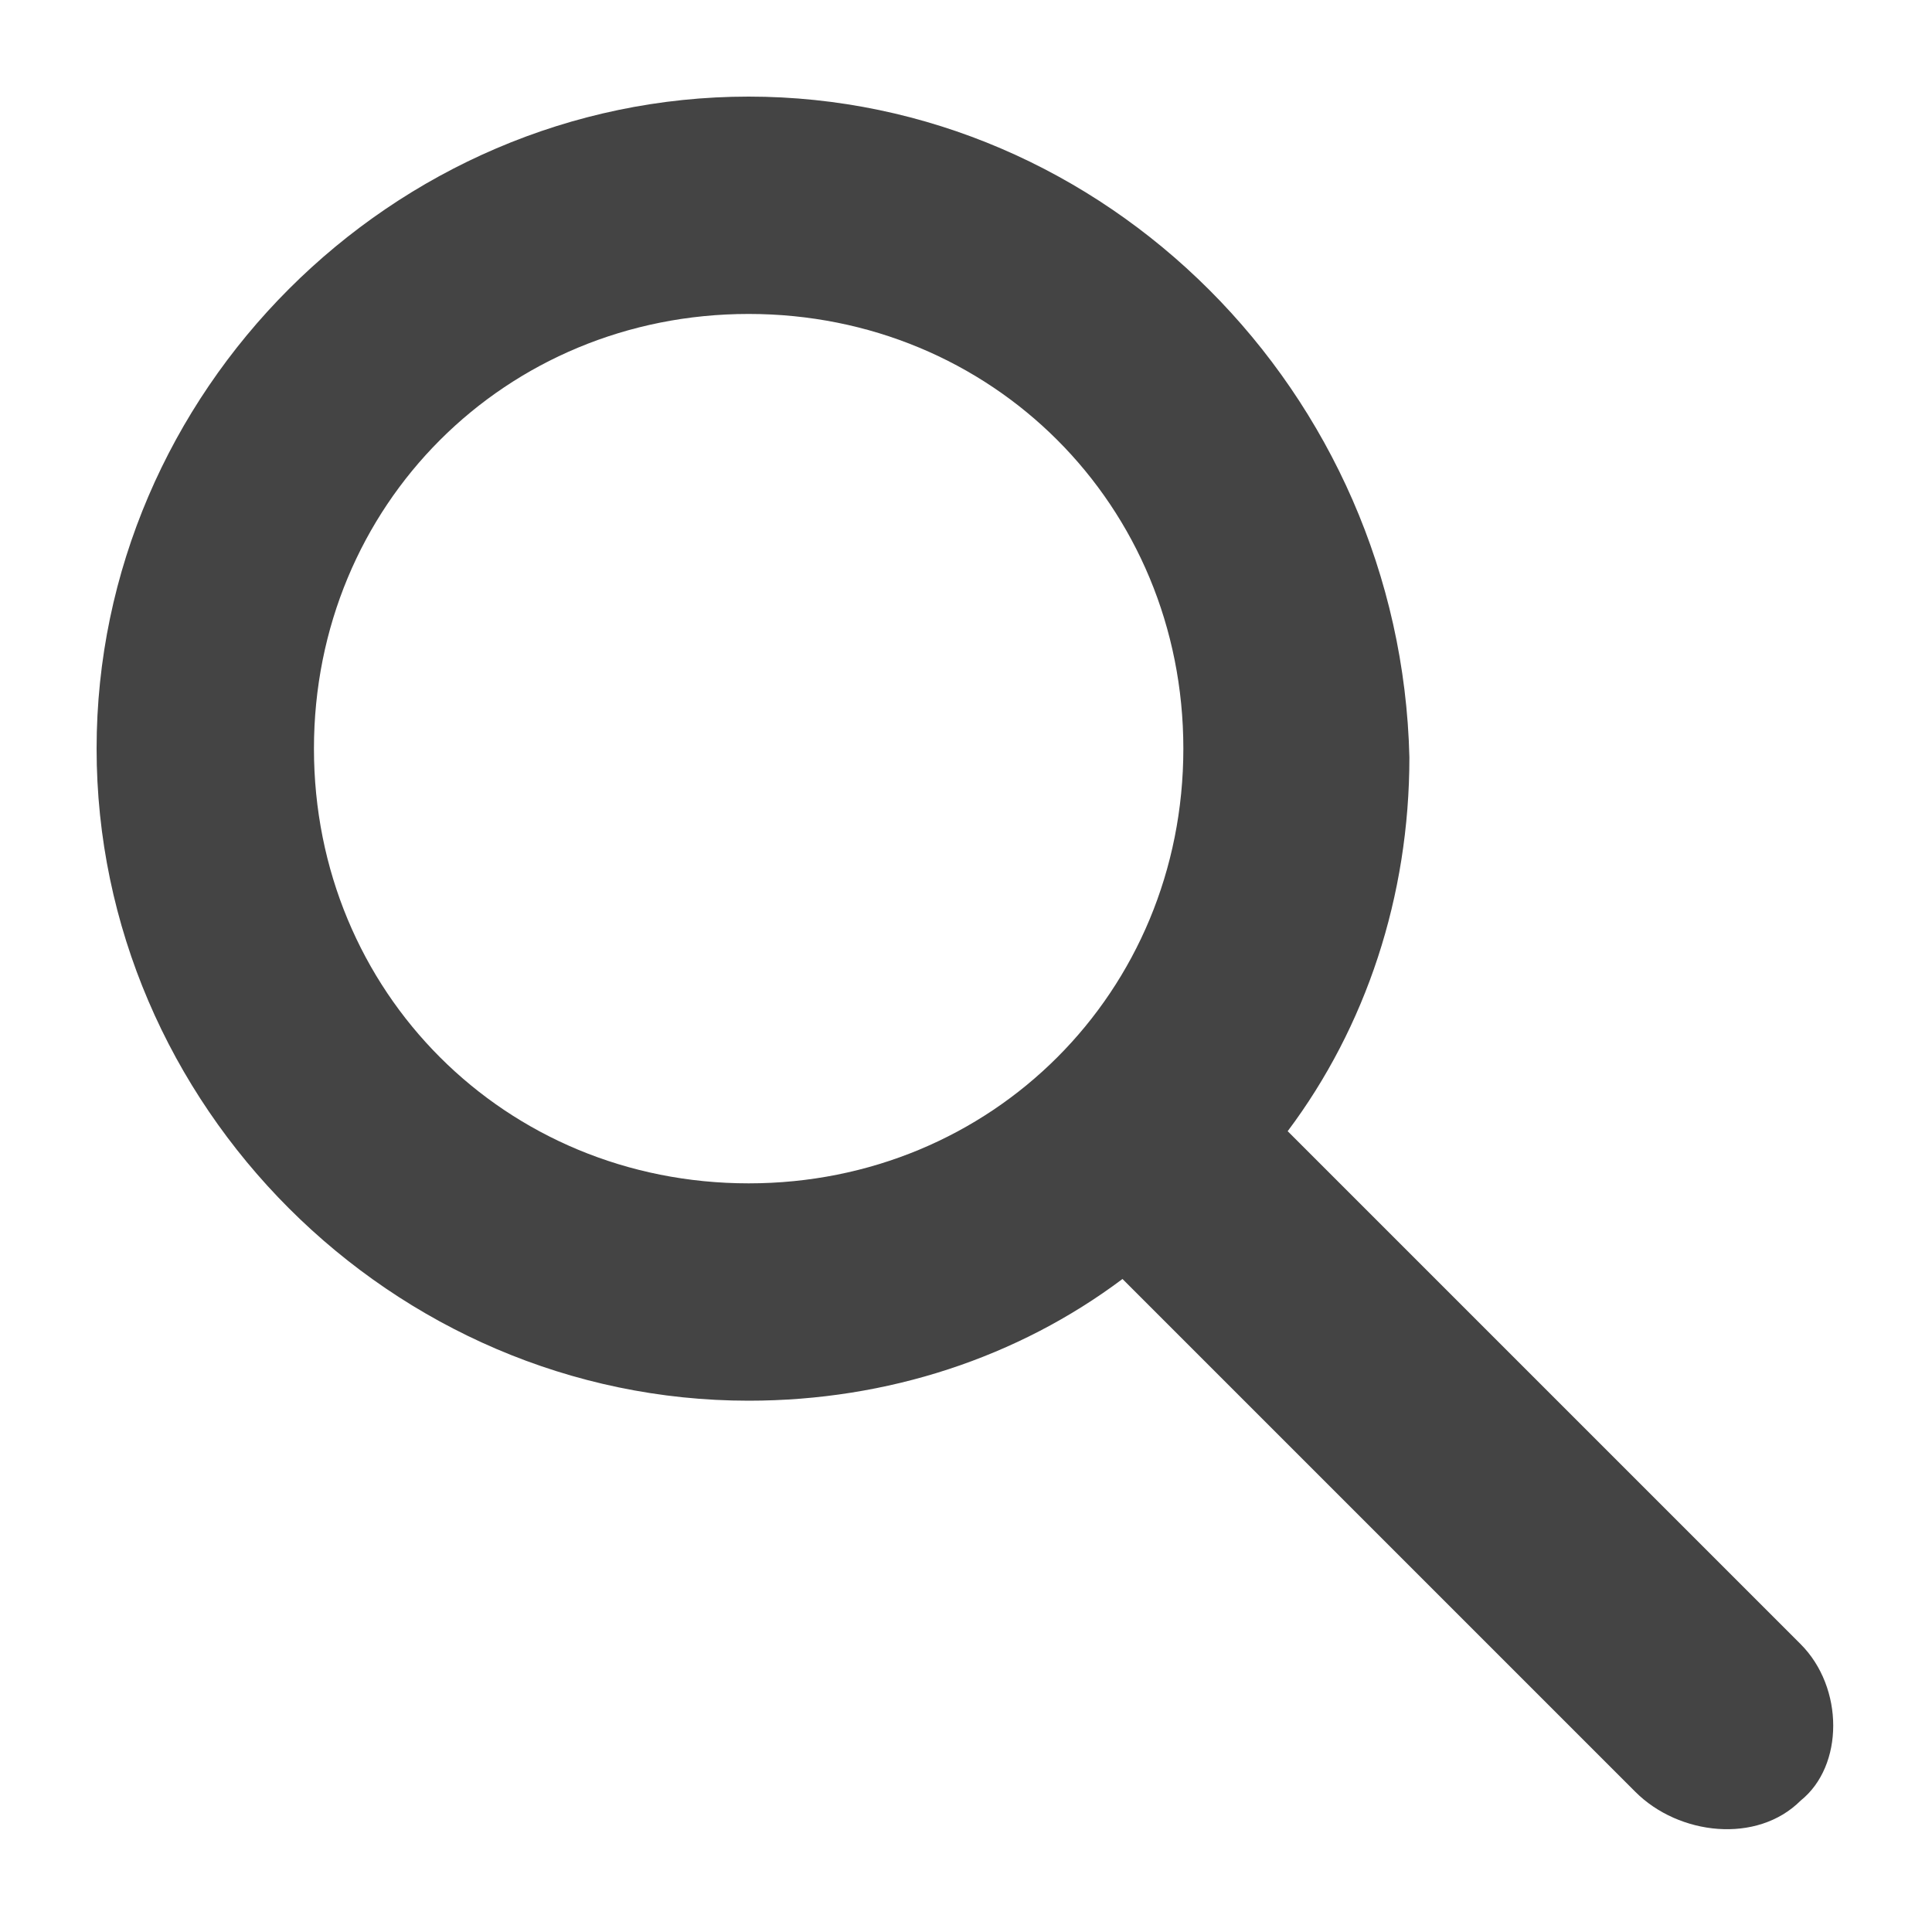
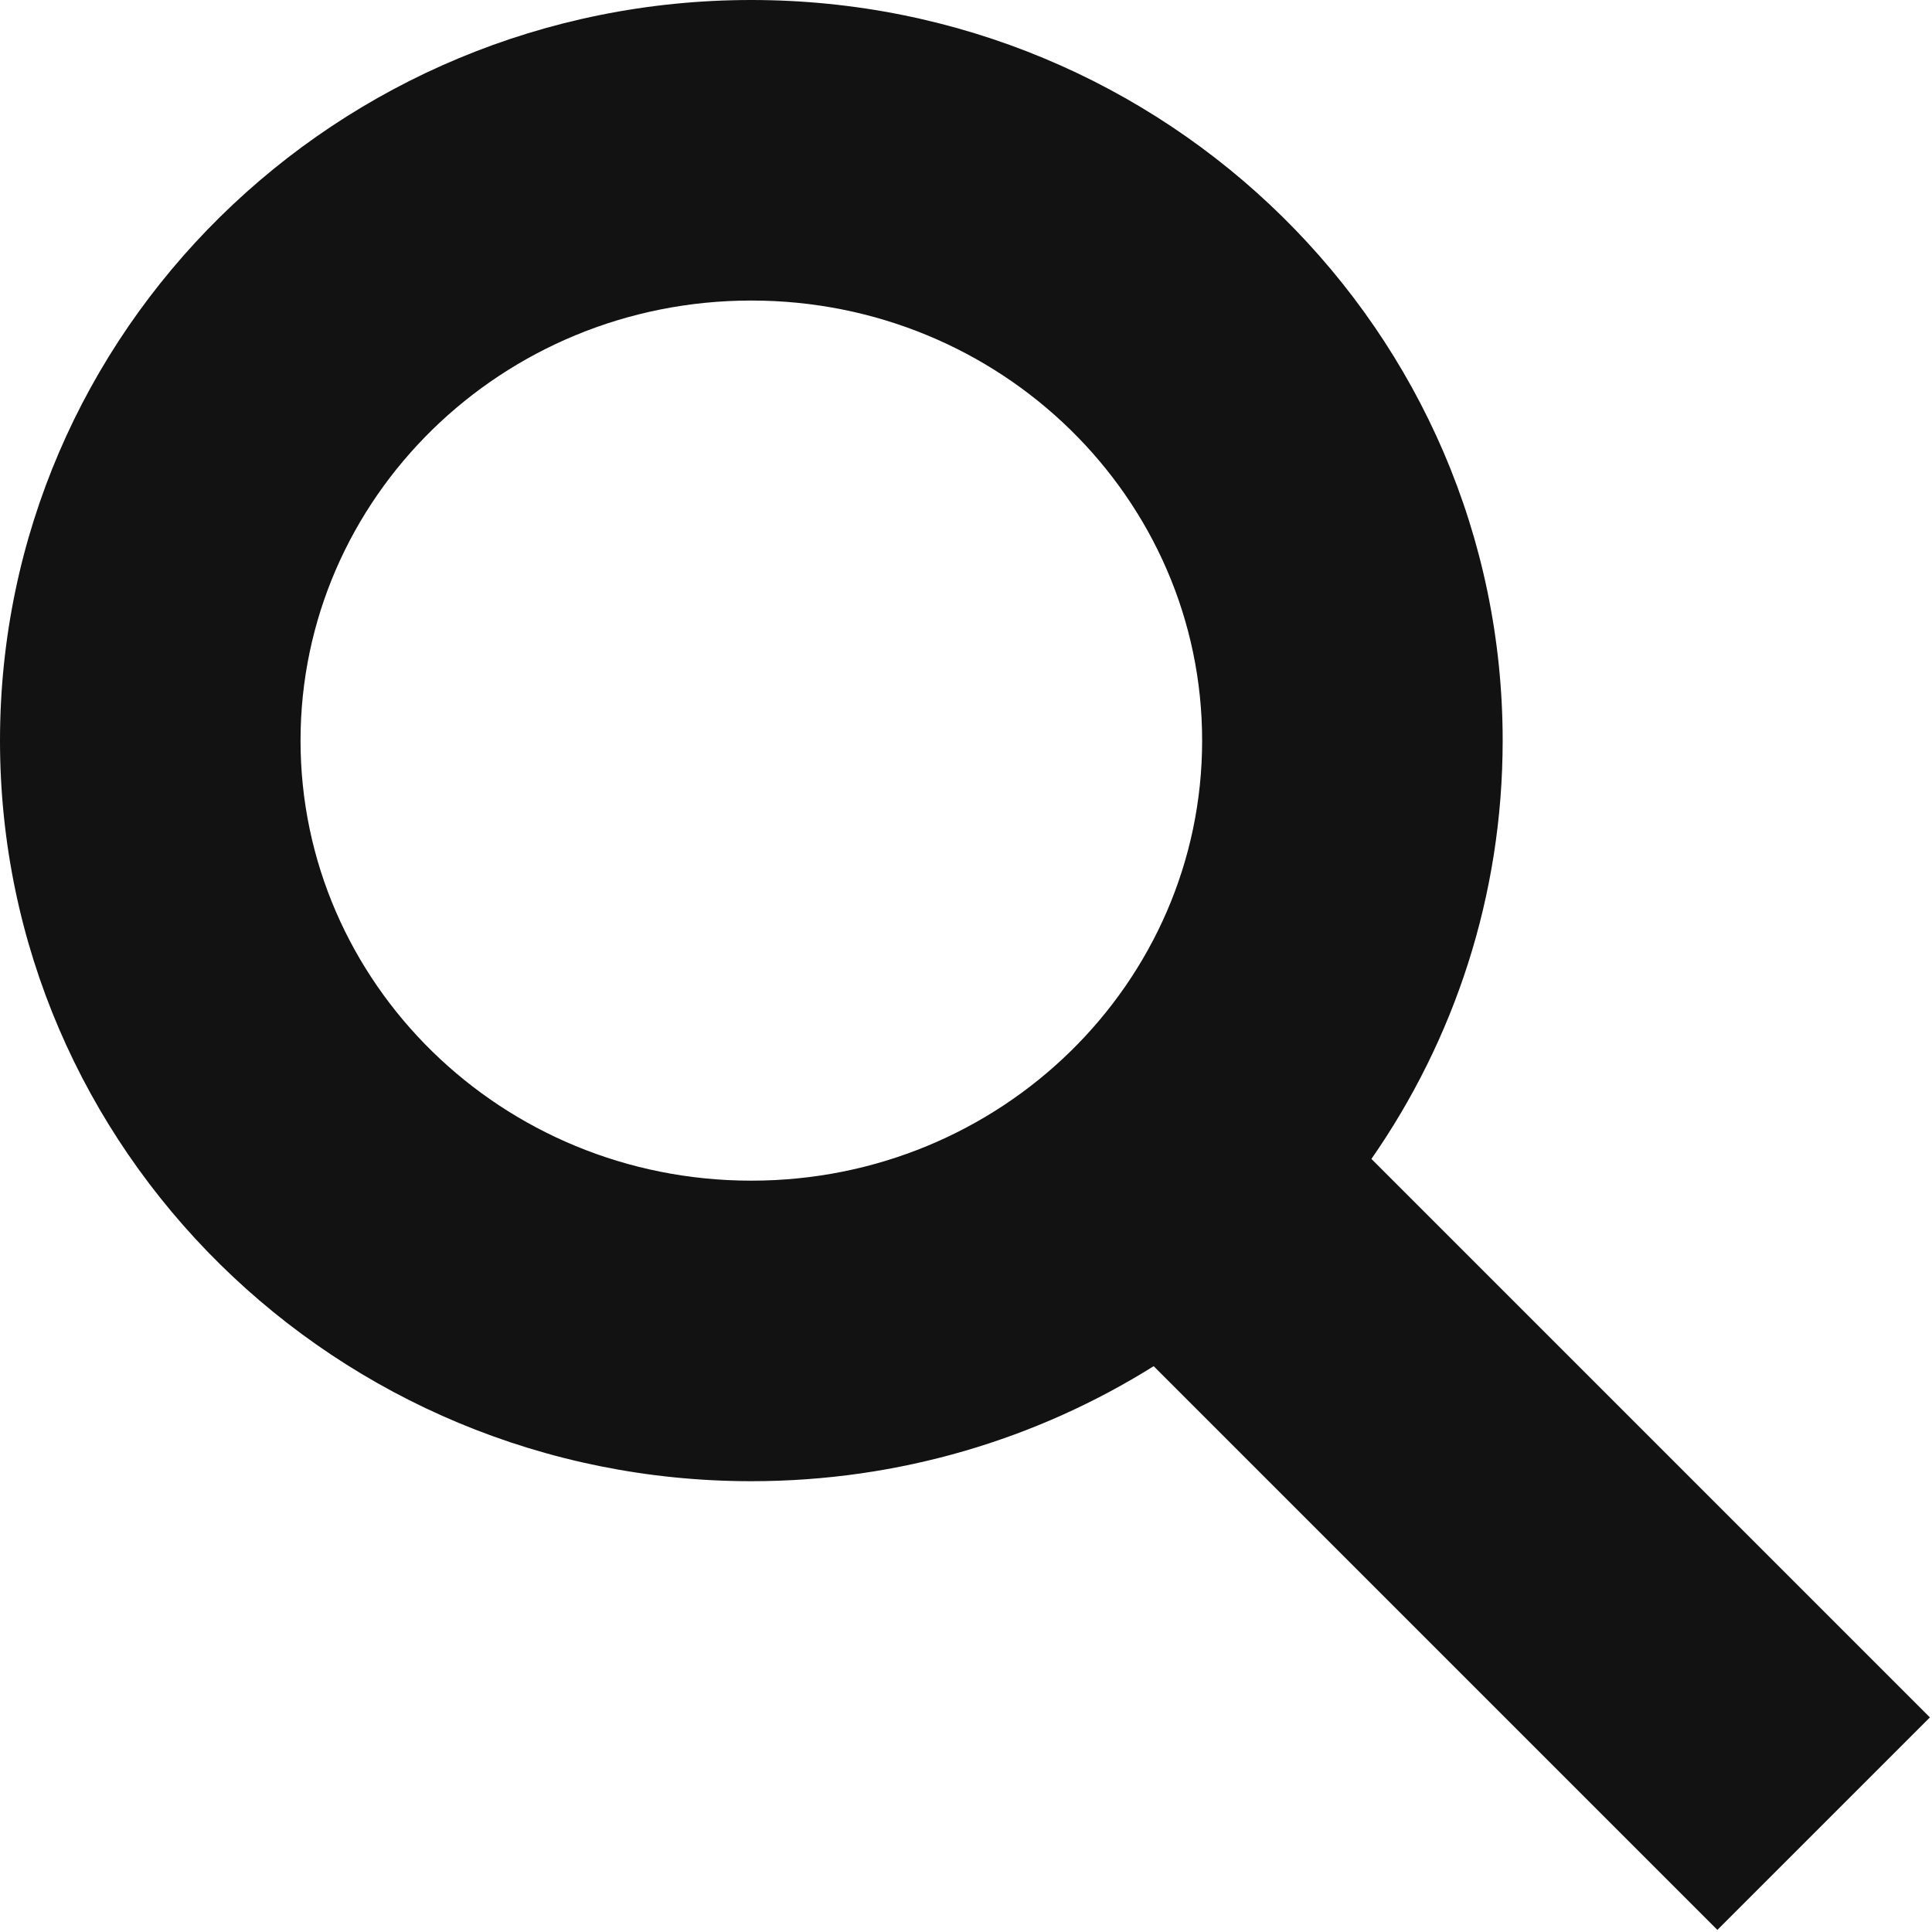
- <svg xmlns="http://www.w3.org/2000/svg" width="20" height="20" viewBox="0 0 20 20" class="icon">
-   <path fill="#444" d="M18.64 17.02l-5.31-5.31c.81-1.08 1.26-2.43 1.26-3.87C14.5 4.06 11.44 1 7.75 1S1 4.06 1 7.75s3.06 6.75 6.75 6.75c1.44 0 2.79-.45 3.87-1.26l5.31 5.31c.45.45 1.26.54 1.71.09.45-.36.45-1.17 0-1.62zM3.25 7.75c0-2.52 1.98-4.5 4.5-4.5s4.5 1.98 4.5 4.5-1.98 4.5-4.5 4.5-4.5-1.98-4.5-4.5z" />
+ <svg xmlns="http://www.w3.org/2000/svg" width="90" height="90" viewBox="0 0 90 90">
+   <g fill="none" fill-rule="evenodd">
+     <path fill="#121212" fill-rule="nonzero" d="M35 0c19.33 0 35 15.446 35 34.5 0 7.23-2.257 13.942-6.114 19.487l26.016 26.016-9.9 9.899-26.26-26.26C48.323 67.035 41.894 69 35 69 15.67 69 0 53.554 0 34.5 0 15.446 15.67 0 35 0zm0 14c-11.643 0-21 9.224-21 20.5S23.357 55 35 55s21-9.224 21-20.5S46.643 14 35 14z" />
+   </g>
</svg>
